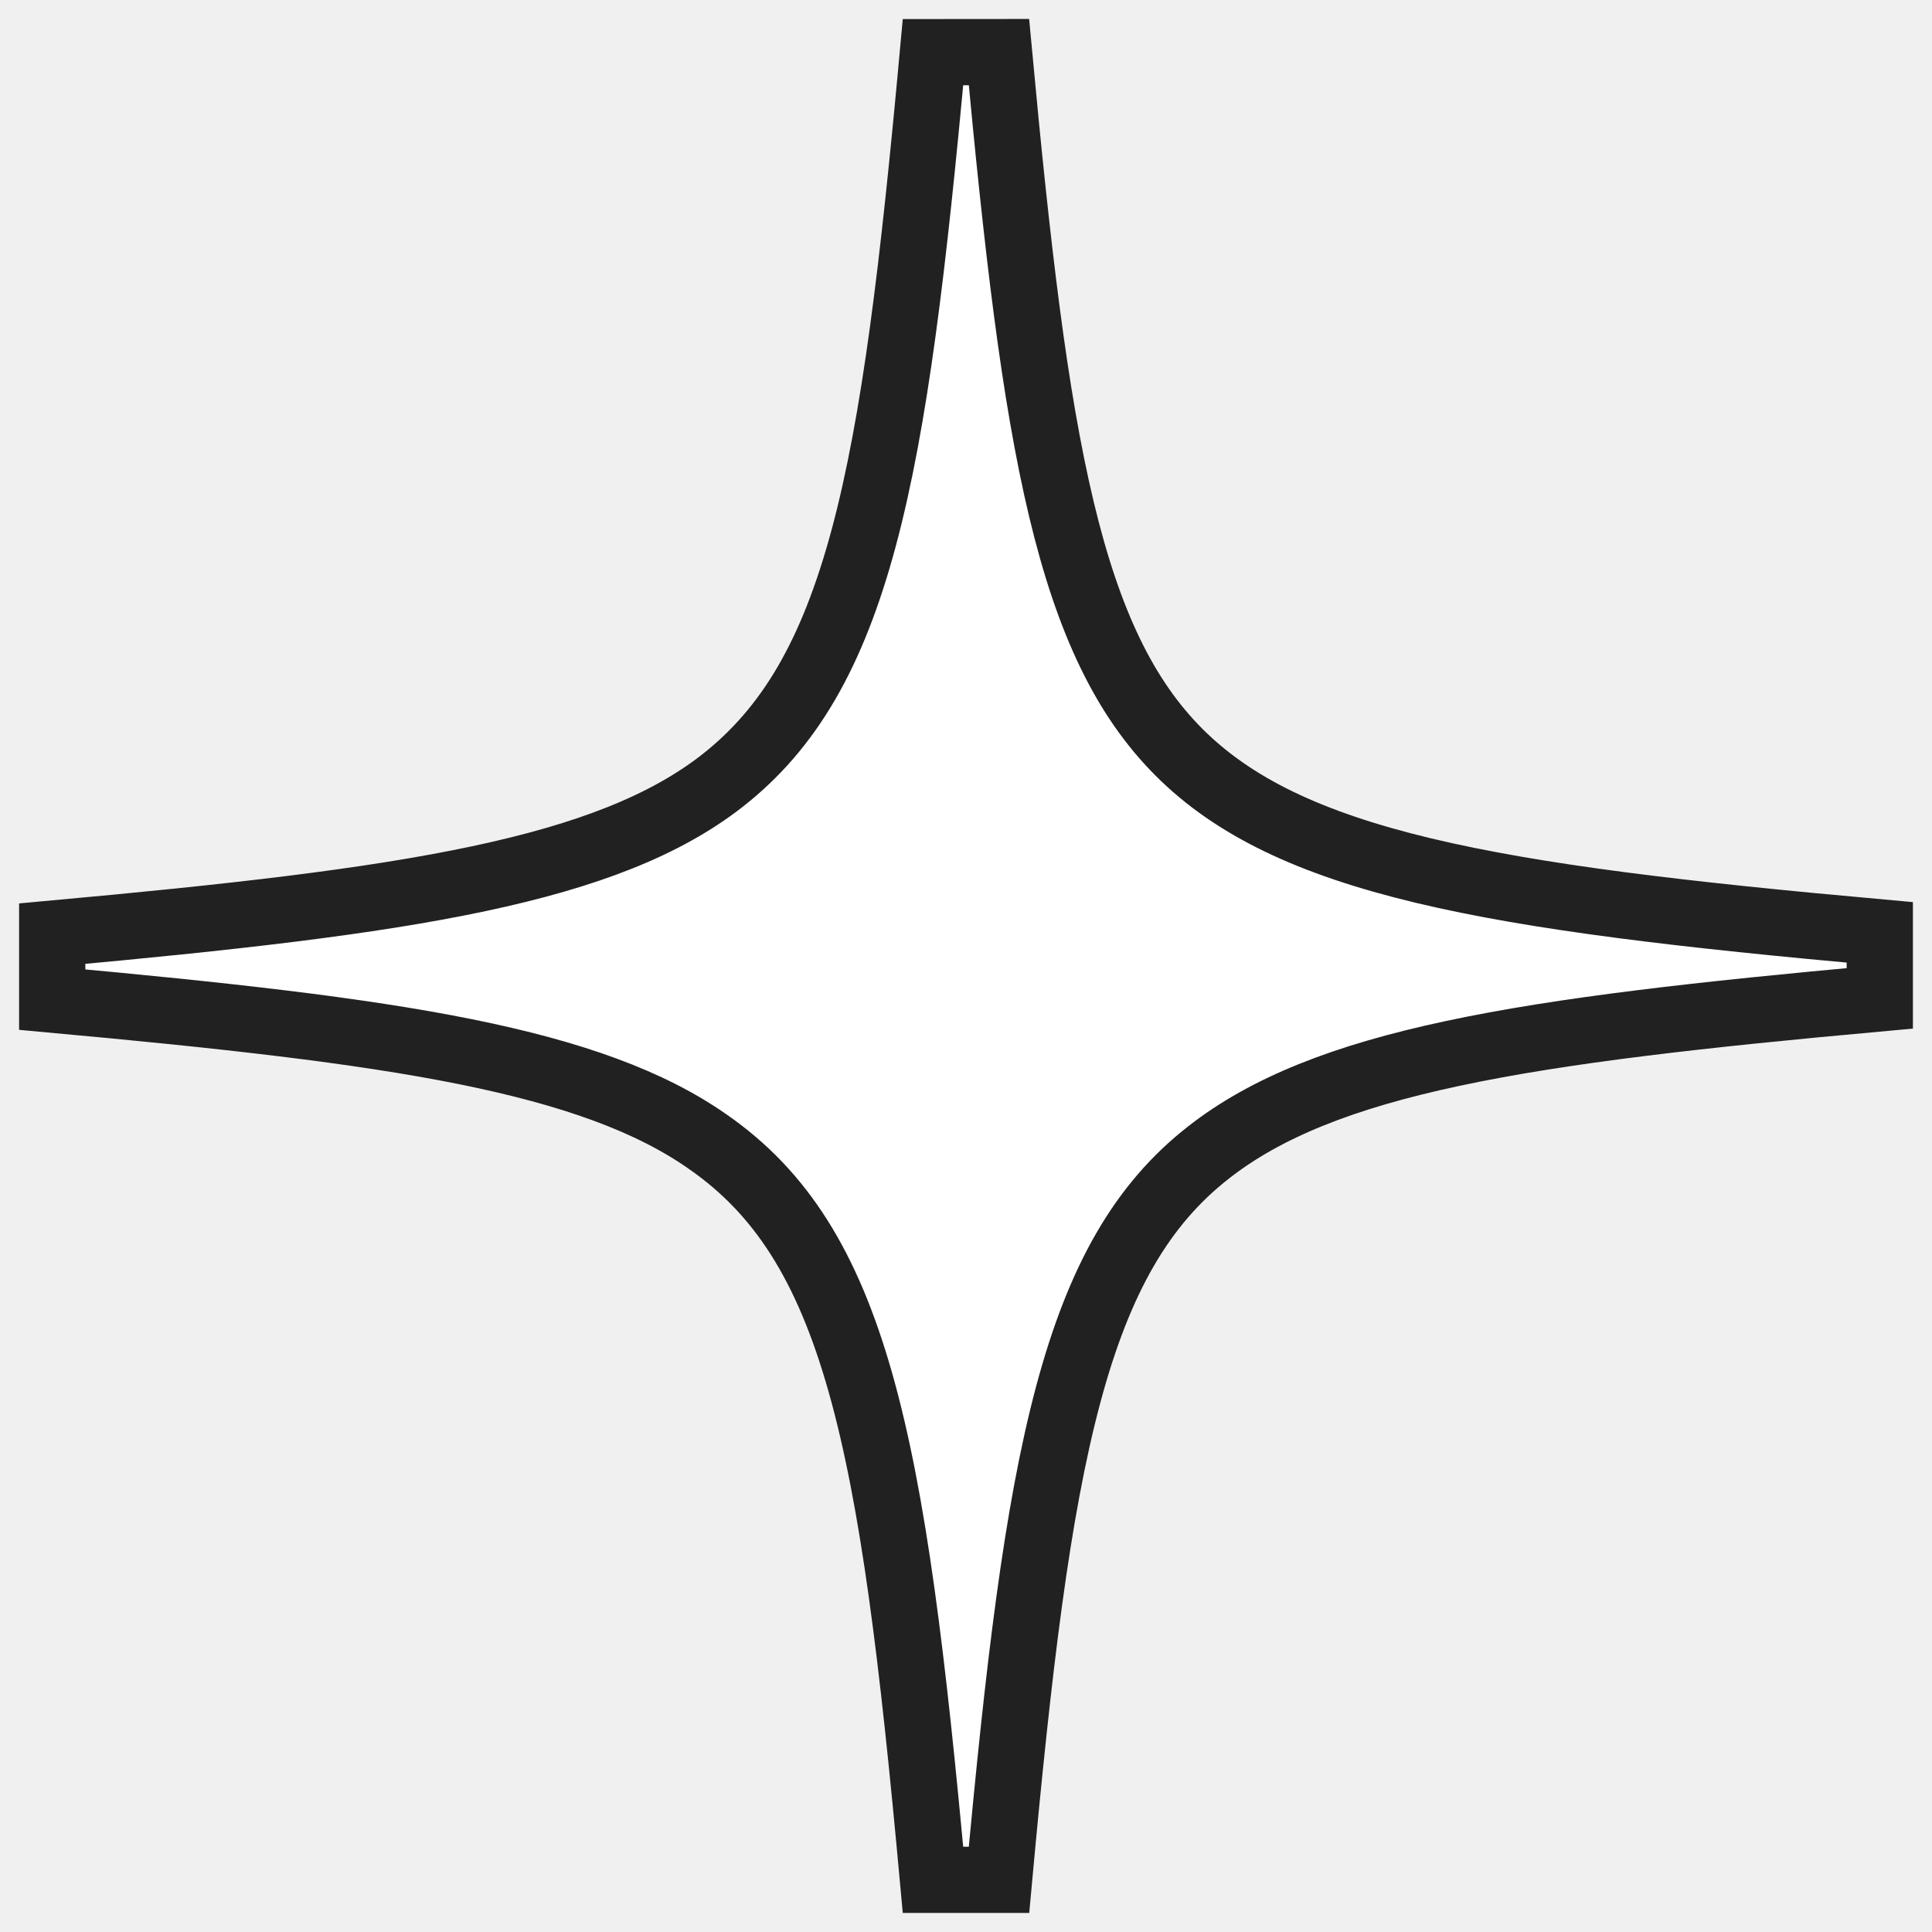
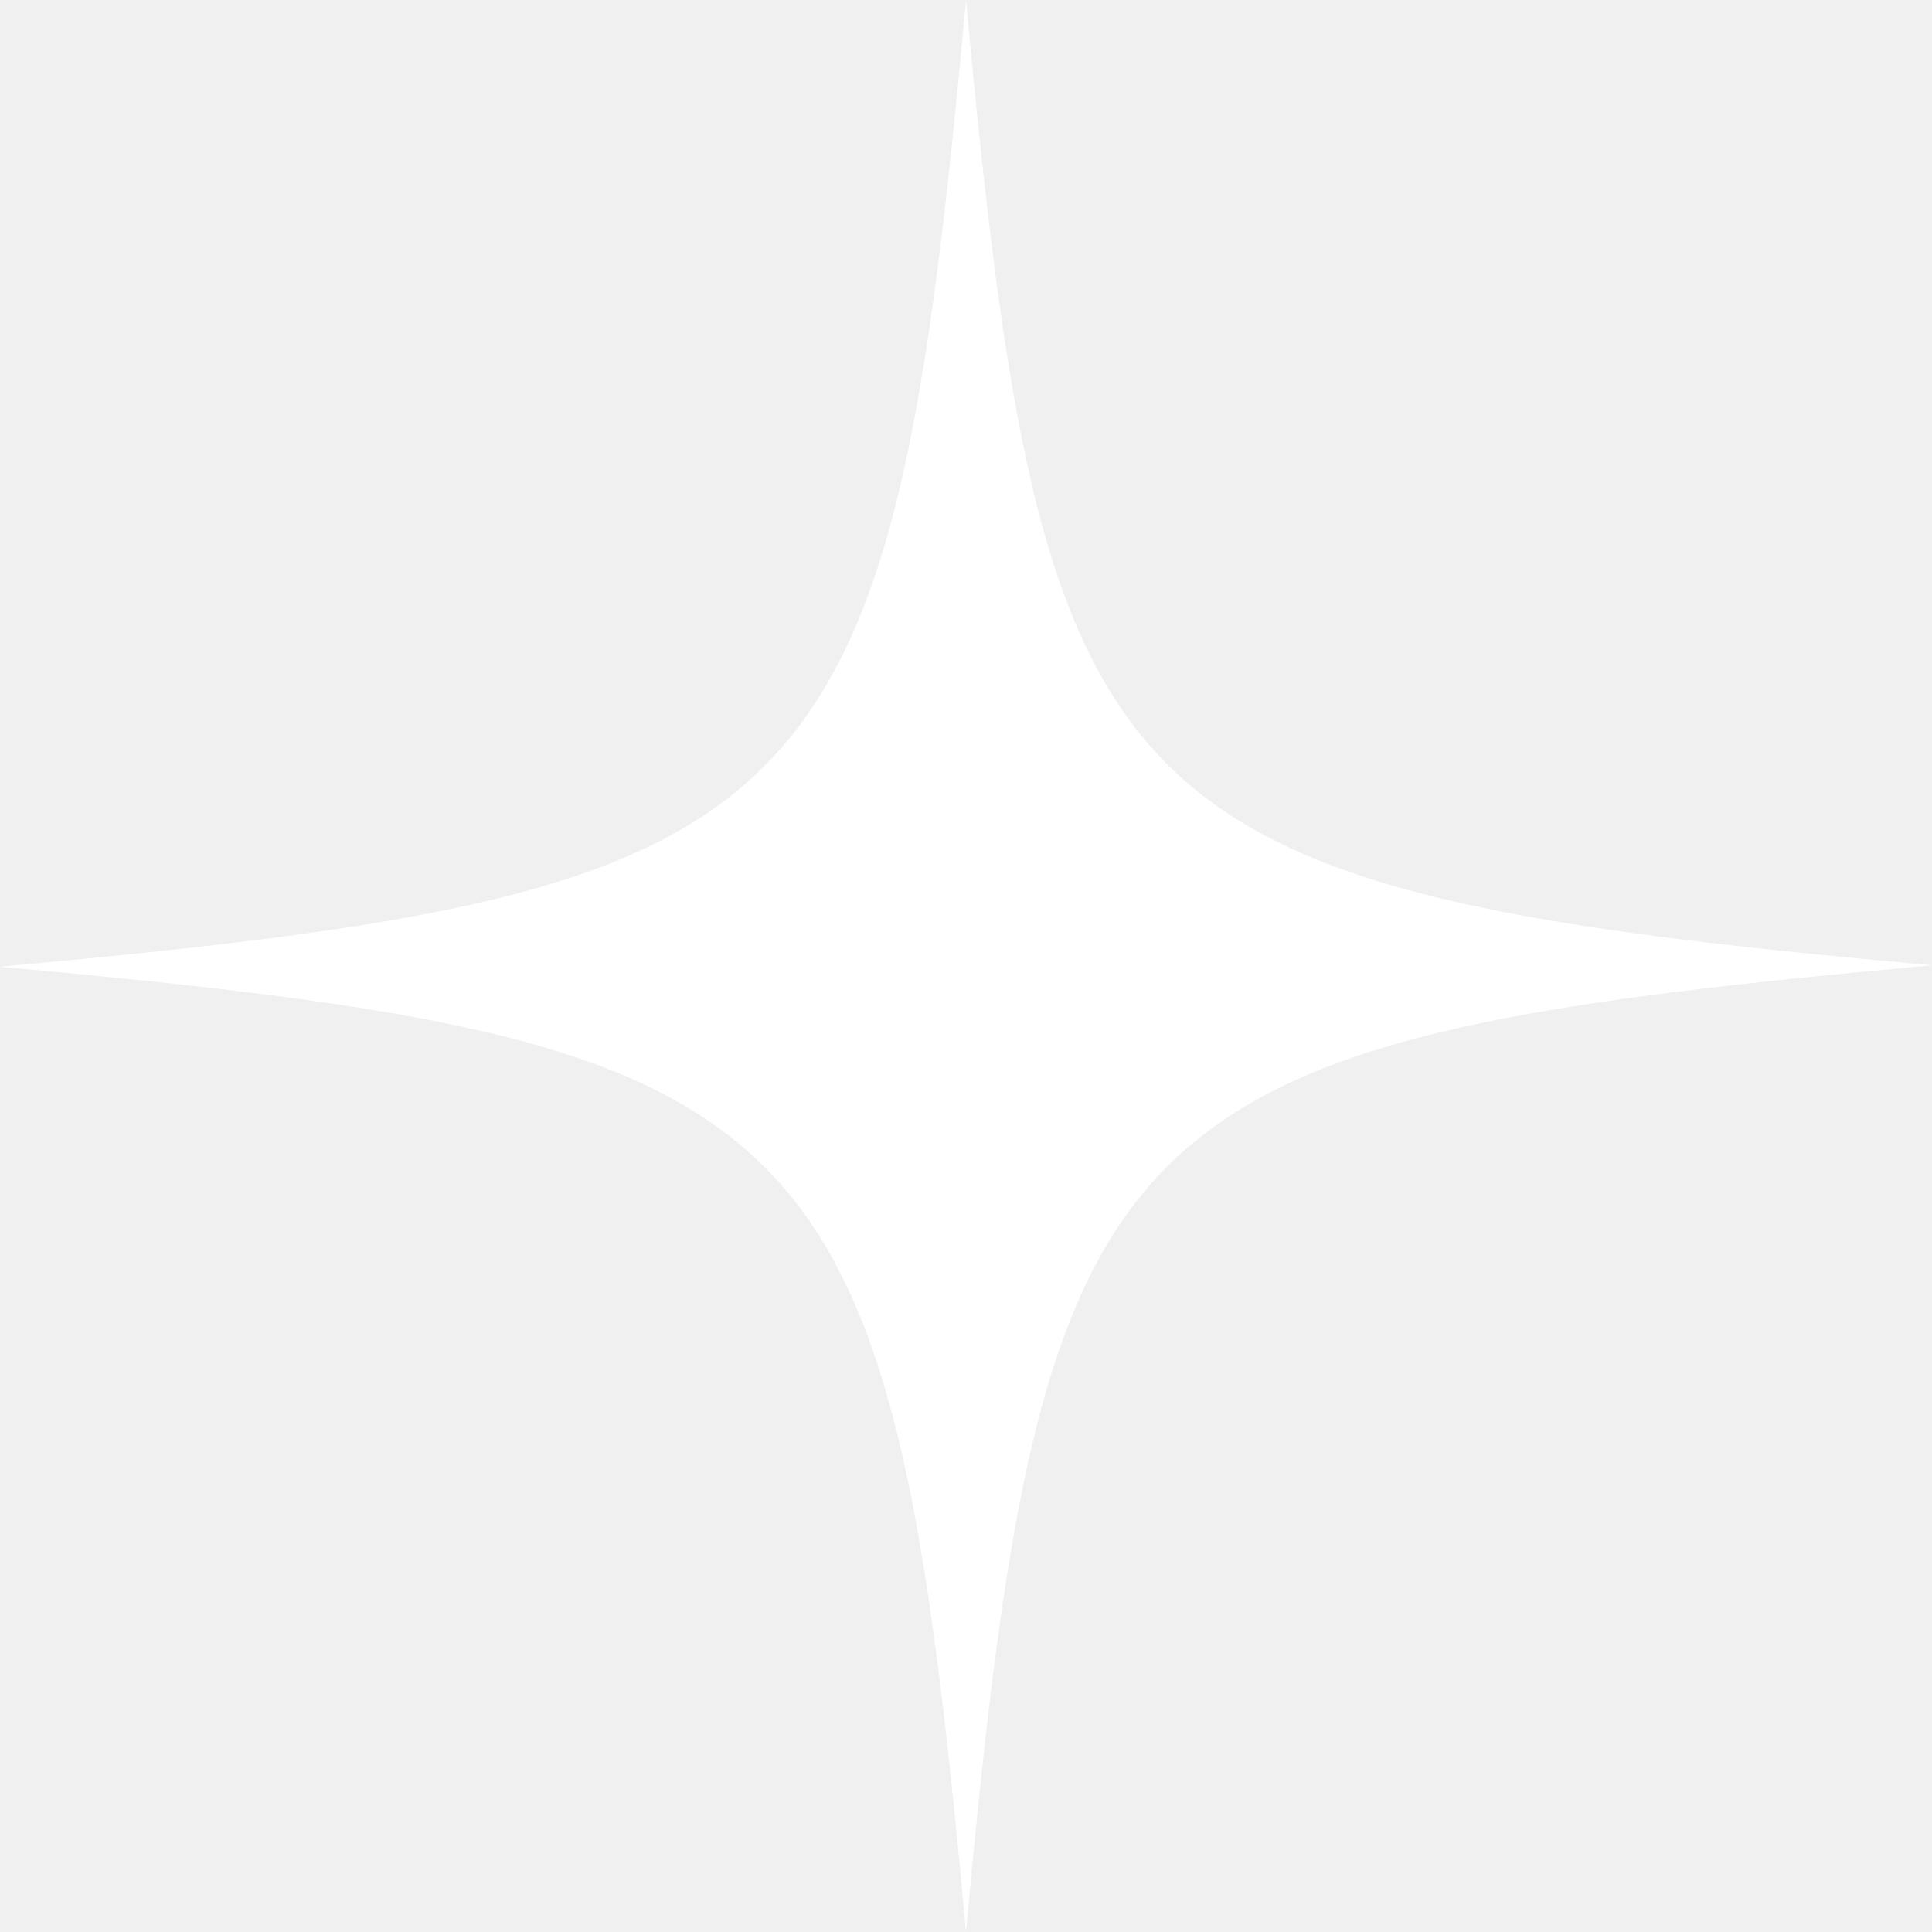
- <svg xmlns="http://www.w3.org/2000/svg" width="35" height="35" viewBox="0 0 35 35" fill="none">
-   <path d="M34.054 18.086L34.054 16.891C30.52 16.573 27.843 16.264 25.781 15.77C23.725 15.277 22.345 14.614 21.361 13.63C20.376 12.646 19.718 11.274 19.228 9.222C18.736 7.164 18.427 4.489 18.097 0.944L16.902 0.945C16.549 4.798 16.217 7.623 15.647 9.744C15.081 11.848 14.298 13.195 13.082 14.146C12.056 14.947 10.657 15.498 8.672 15.919C6.687 16.34 4.172 16.62 0.946 16.914L0.946 18.109C4.042 18.392 6.484 18.66 8.431 19.052C10.379 19.445 11.781 19.953 12.825 20.685L12.826 20.686C14.148 21.605 14.987 22.929 15.587 25.046C16.193 27.186 16.537 30.072 16.902 34.055L18.098 34.055C18.451 30.214 18.783 27.389 19.351 25.267C19.914 23.161 20.692 21.816 21.894 20.878L21.895 20.877C22.934 20.064 24.334 19.507 26.317 19.084C28.301 18.66 30.816 18.38 34.054 18.086Z" fill="white" stroke="#212121" stroke-width="1.2" />
+ <svg xmlns="http://www.w3.org/2000/svg" width="33" height="33" viewBox="0 0 33 33" fill="none">
+   <path d="M33 16.488C26.527 17.076 22.808 17.617 20.525 19.405C17.842 21.498 17.206 25.332 16.5 33C15.77 25.05 15.111 21.239 12.169 19.193C9.886 17.594 6.19 17.076 0 16.512C6.449 15.924 10.192 15.383 12.451 13.619C15.158 11.502 15.794 7.691 16.5 0C17.159 7.08 17.747 10.867 19.936 13.054C22.125 15.242 25.939 15.853 33 16.488Z" fill="white" />
</svg>
